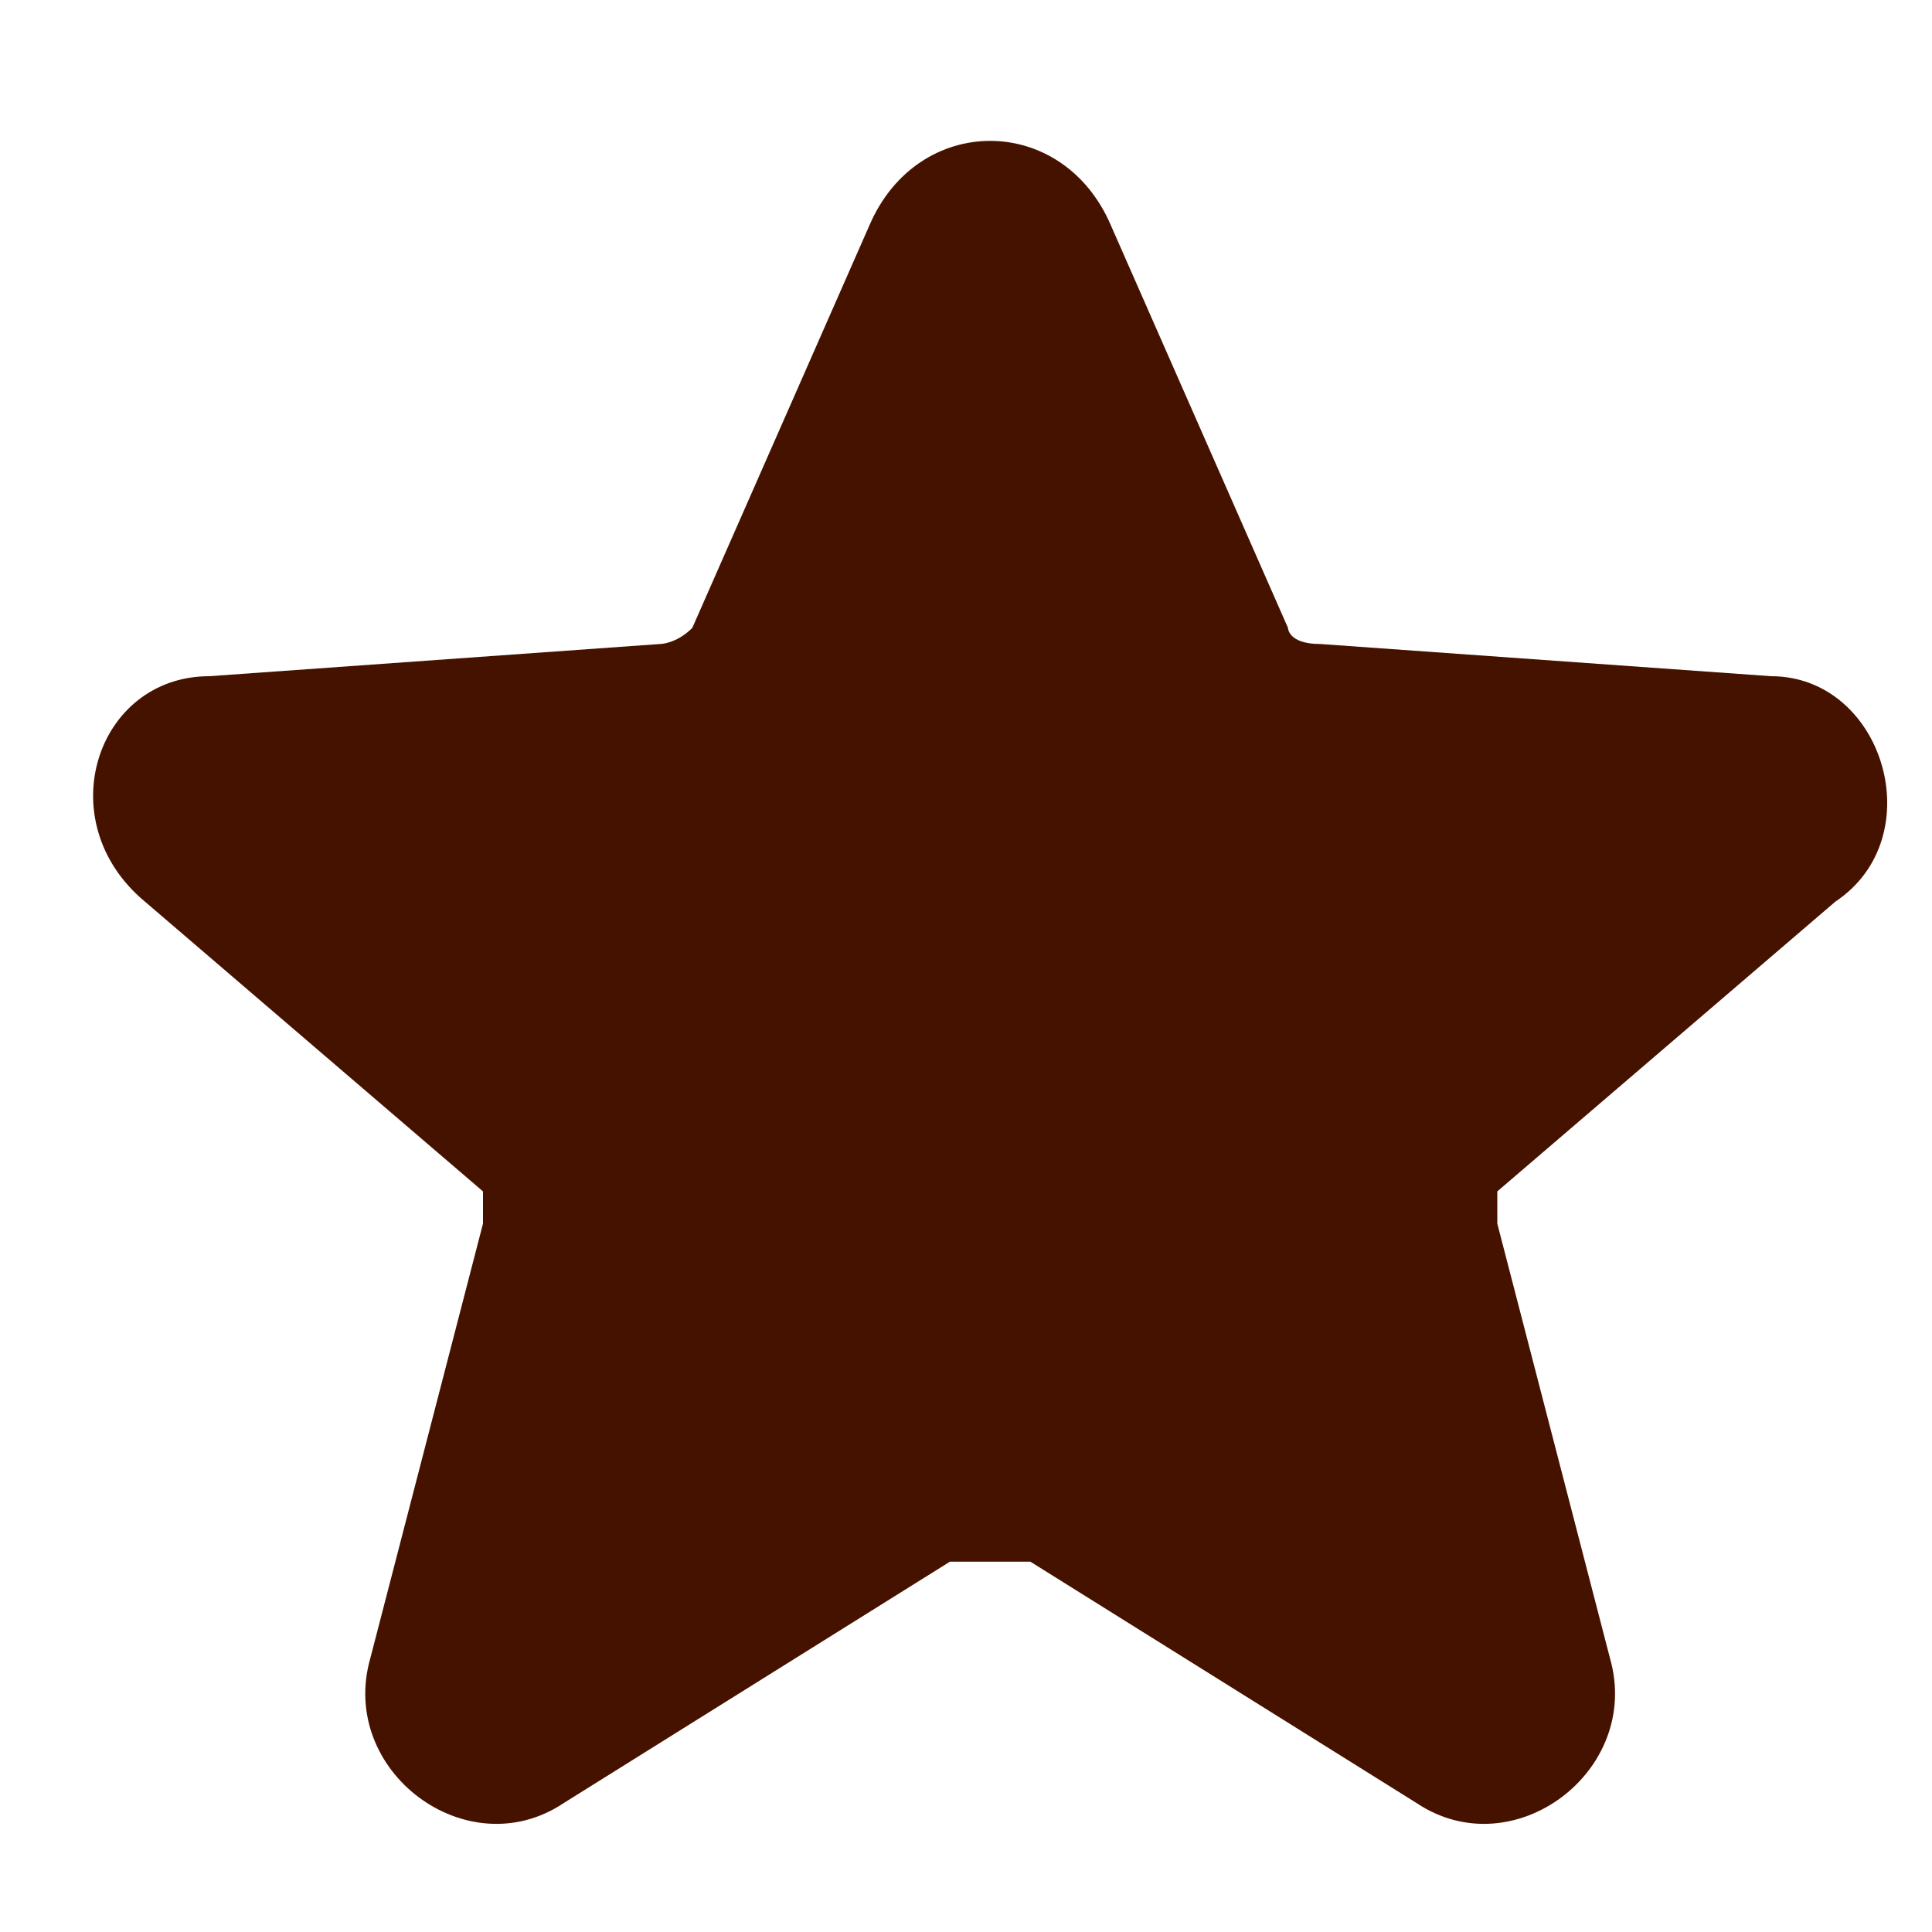
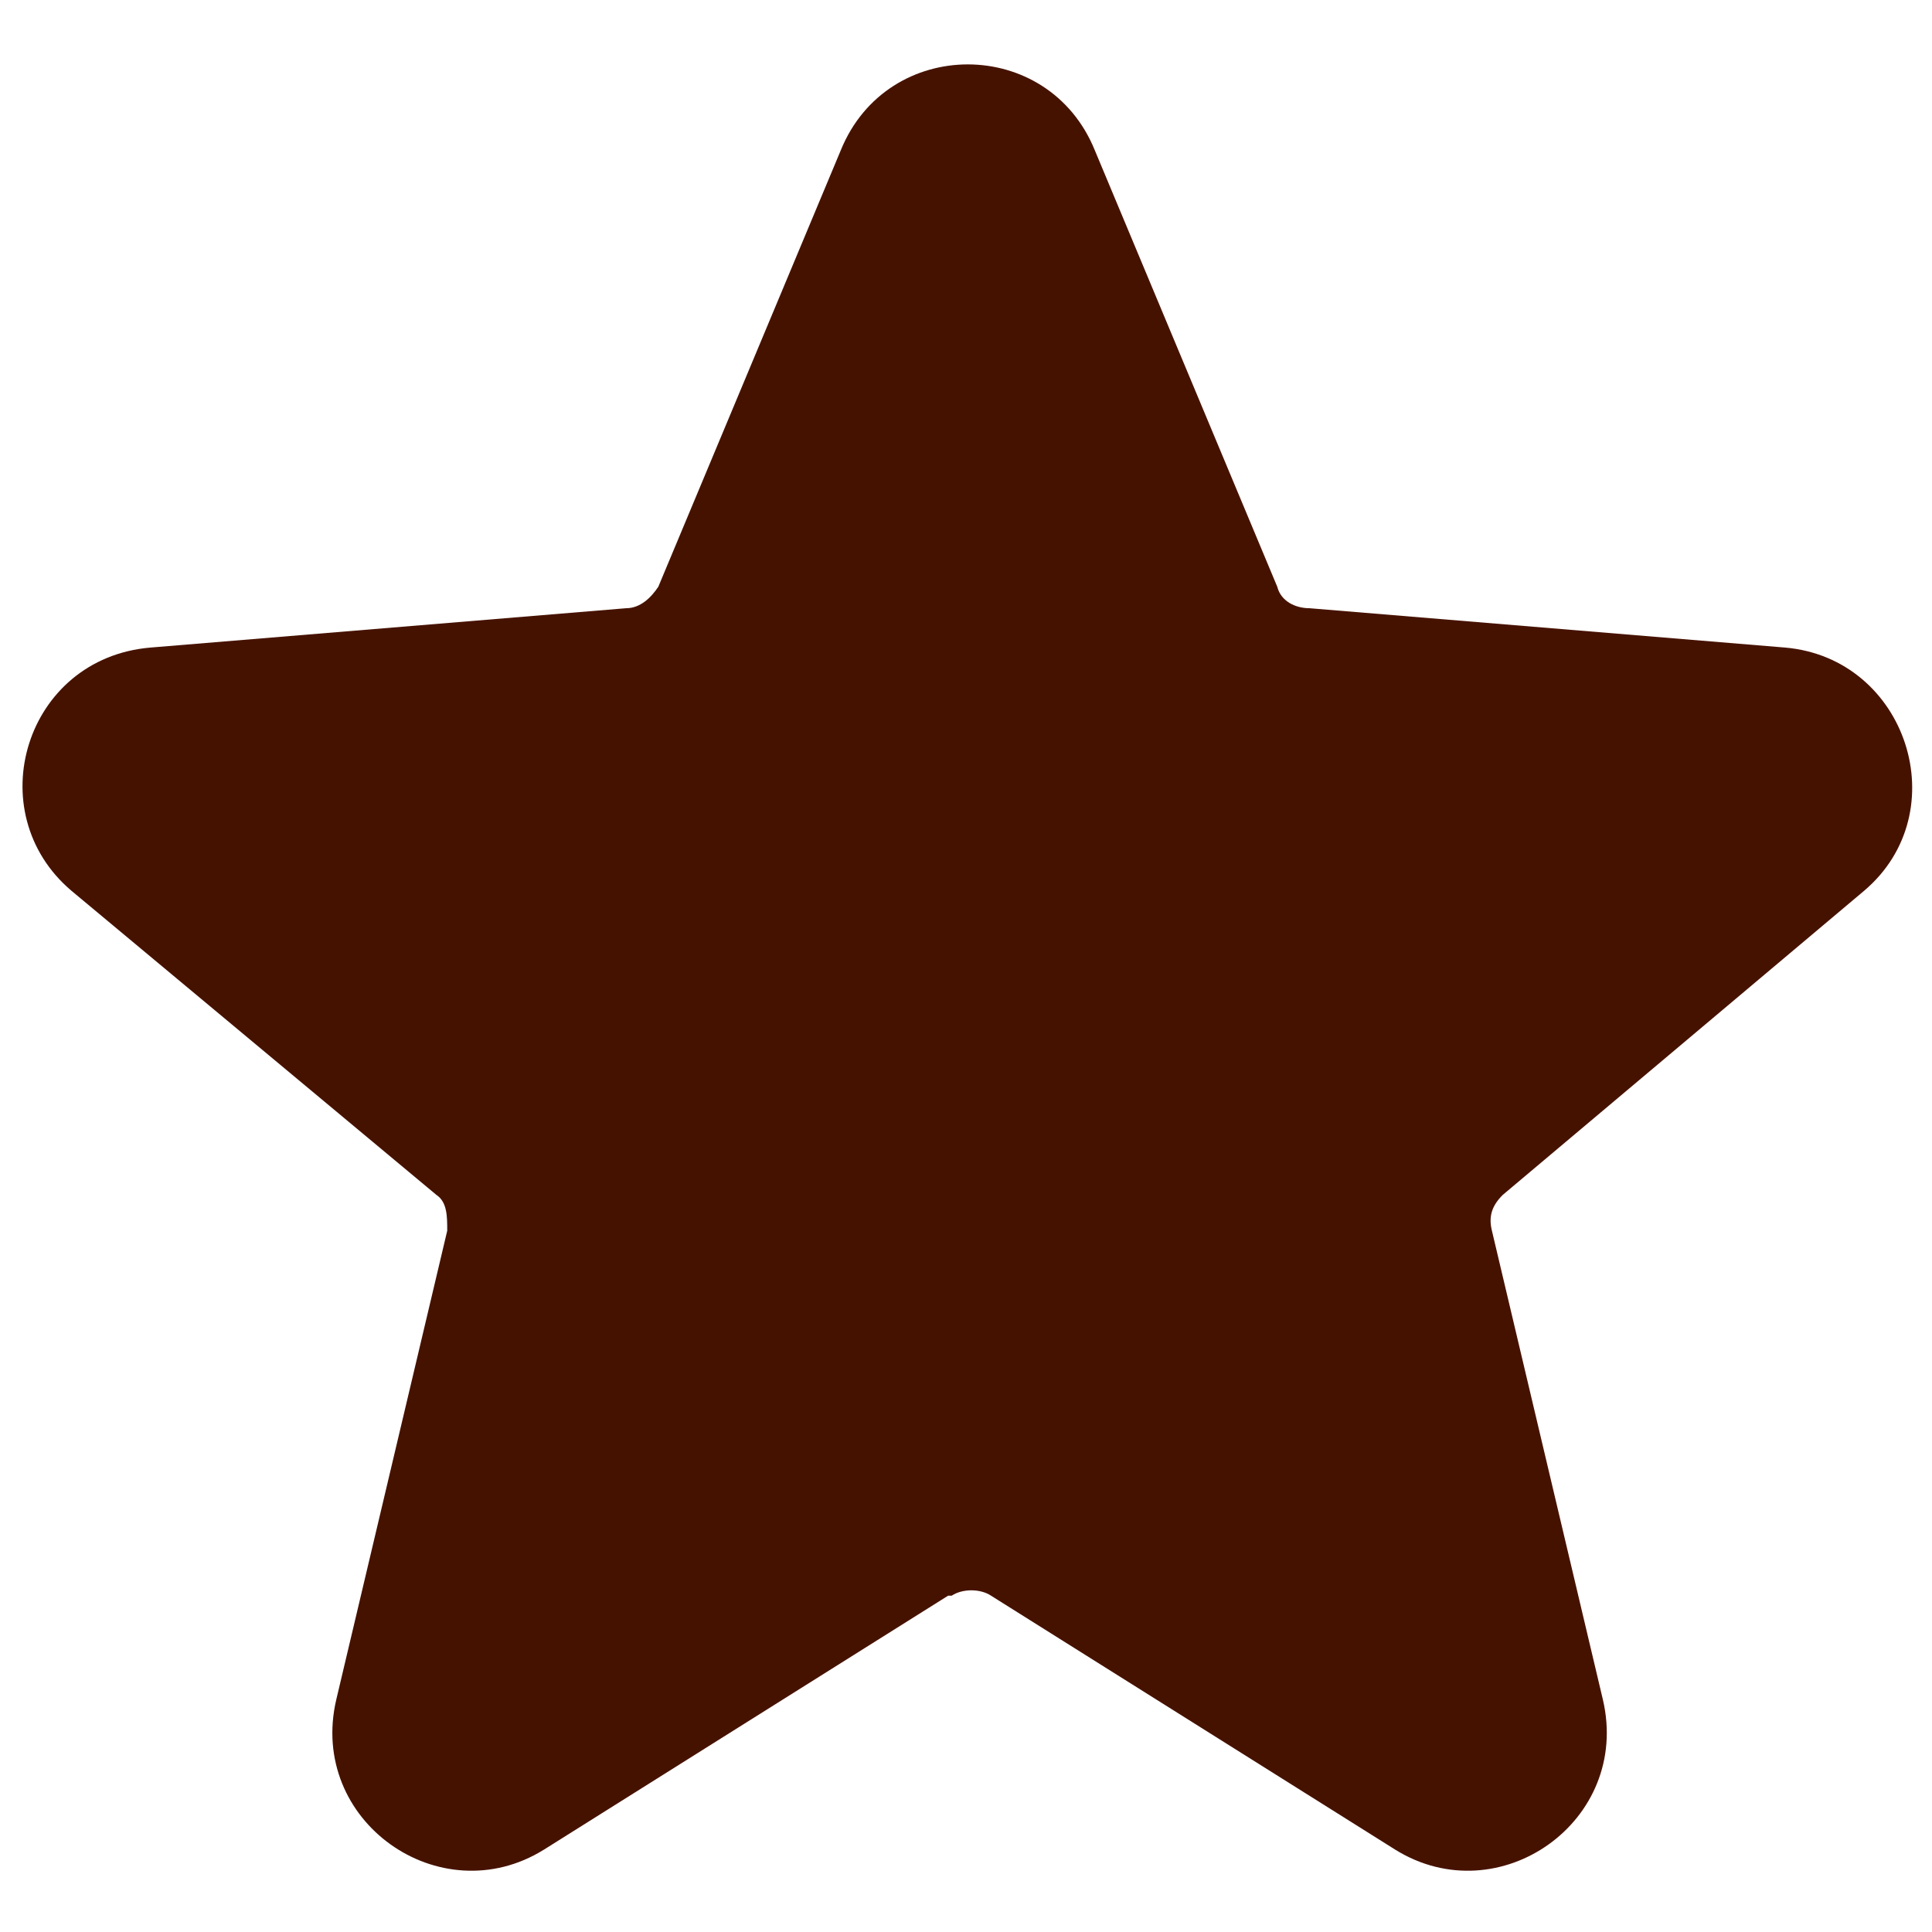
- <svg xmlns="http://www.w3.org/2000/svg" id="Layer_1" version="1.1" viewBox="0 0 12 12">
+ <svg xmlns="http://www.w3.org/2000/svg" id="Layer_1" version="1.1" viewBox="0 0 54 54">
  <defs>
    <style>
      .st0 {
        fill: #461200;
      }
    </style>
  </defs>
-   <path class="st0" d="M5.9,9.7l-2.4,1.5c-.6.4-1.4-.2-1.2-.9l.7-2.7c0,0,0-.2,0-.2l-2.1-1.8c-.6-.5-.3-1.4.4-1.4l2.8-.2c0,0,.1,0,.2-.1l1.1-2.5c.3-.7,1.2-.7,1.5,0l1.1,2.5c0,0,0,.1.2.1l2.8.2c.7,0,1,1,.4,1.4l-2.1,1.8c0,0,0,.1,0,.2l.7,2.7c.2.7-.6,1.3-1.2.9l-2.4-1.5c0,0-.2,0-.2,0Z" />
+   <path class="st0" d="M26.5,44.6l-11.3,7.1c-2.9,1.8-6.6-.8-5.8-4.2l3.1-13.1c0-.4,0-.8-.3-1L2,24.9c-2.6-2.2-1.3-6.5,2.2-6.8l13.3-1.1c.4,0,.7-.3.9-.6l5.1-12.2c1.3-3.2,5.8-3.2,7.1,0l5.1,12.2c.1.4.5.6.9.6l13.3,1.1c3.4.3,4.8,4.6,2.2,6.8l-10.1,8.5c-.3.3-.4.6-.3,1l3.1,13.1c.8,3.4-2.9,6-5.8,4.2l-11.3-7.1c-.3-.2-.8-.2-1.1,0Z" />
</svg>
